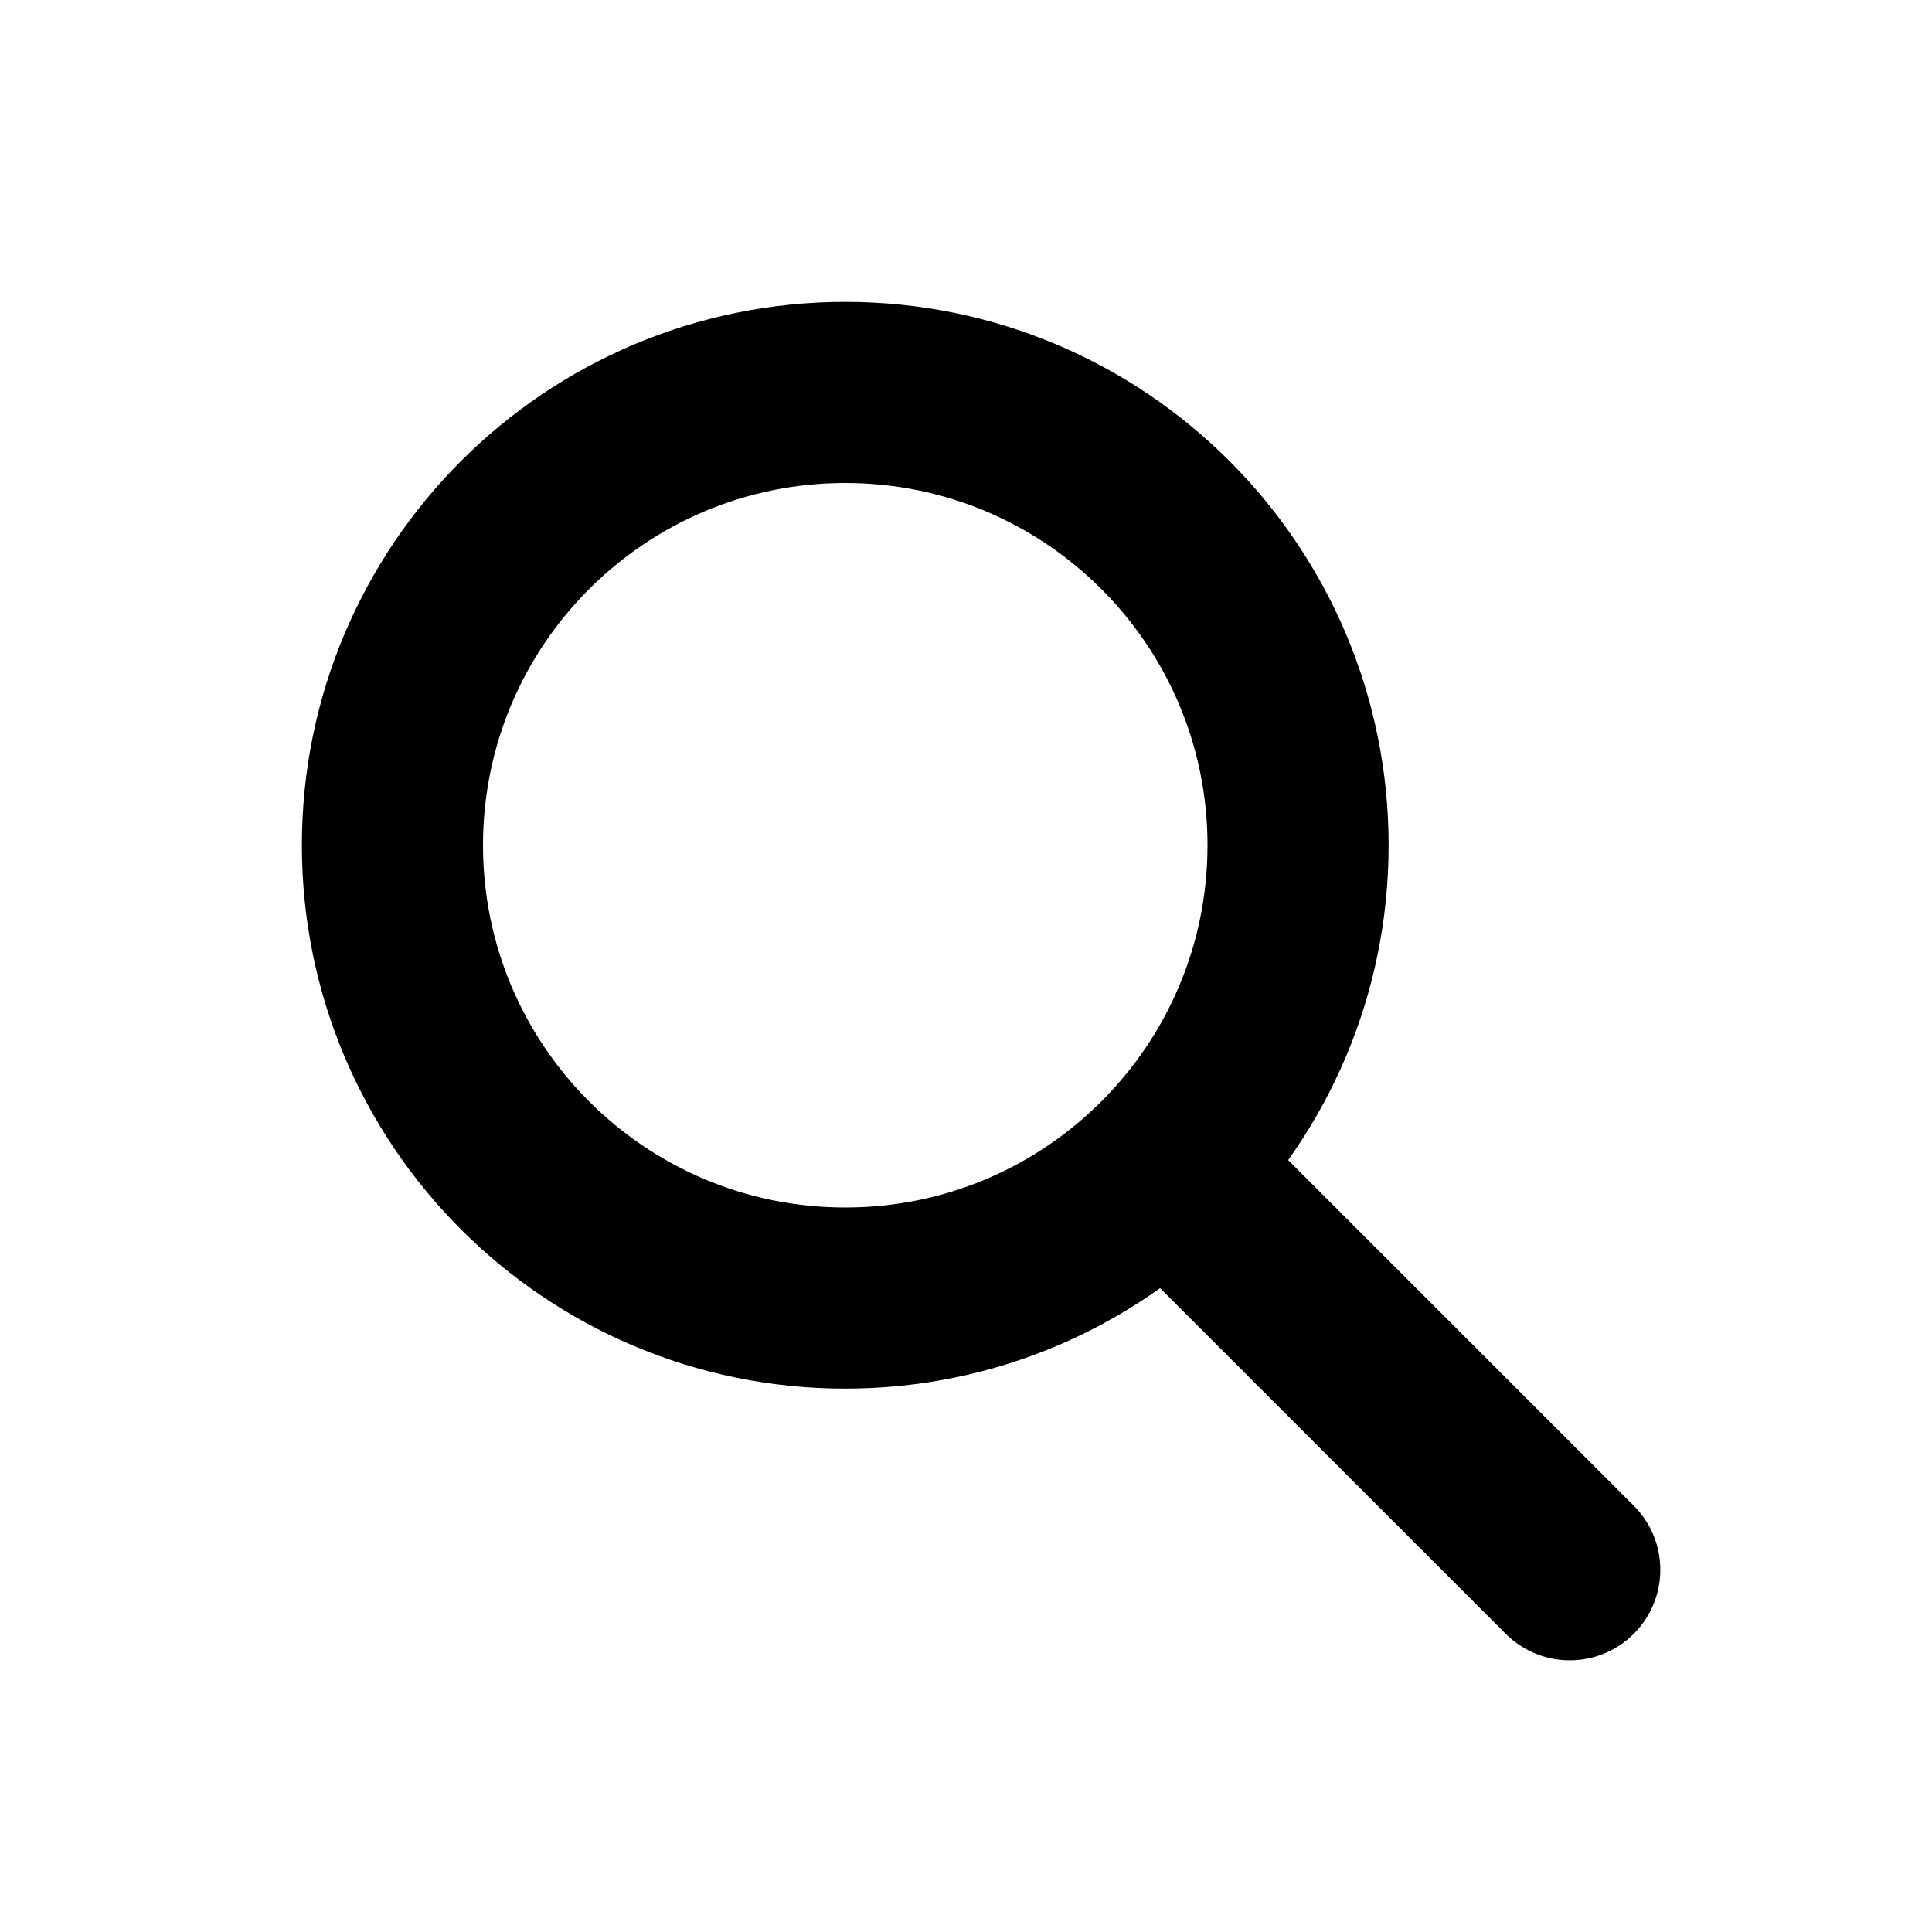
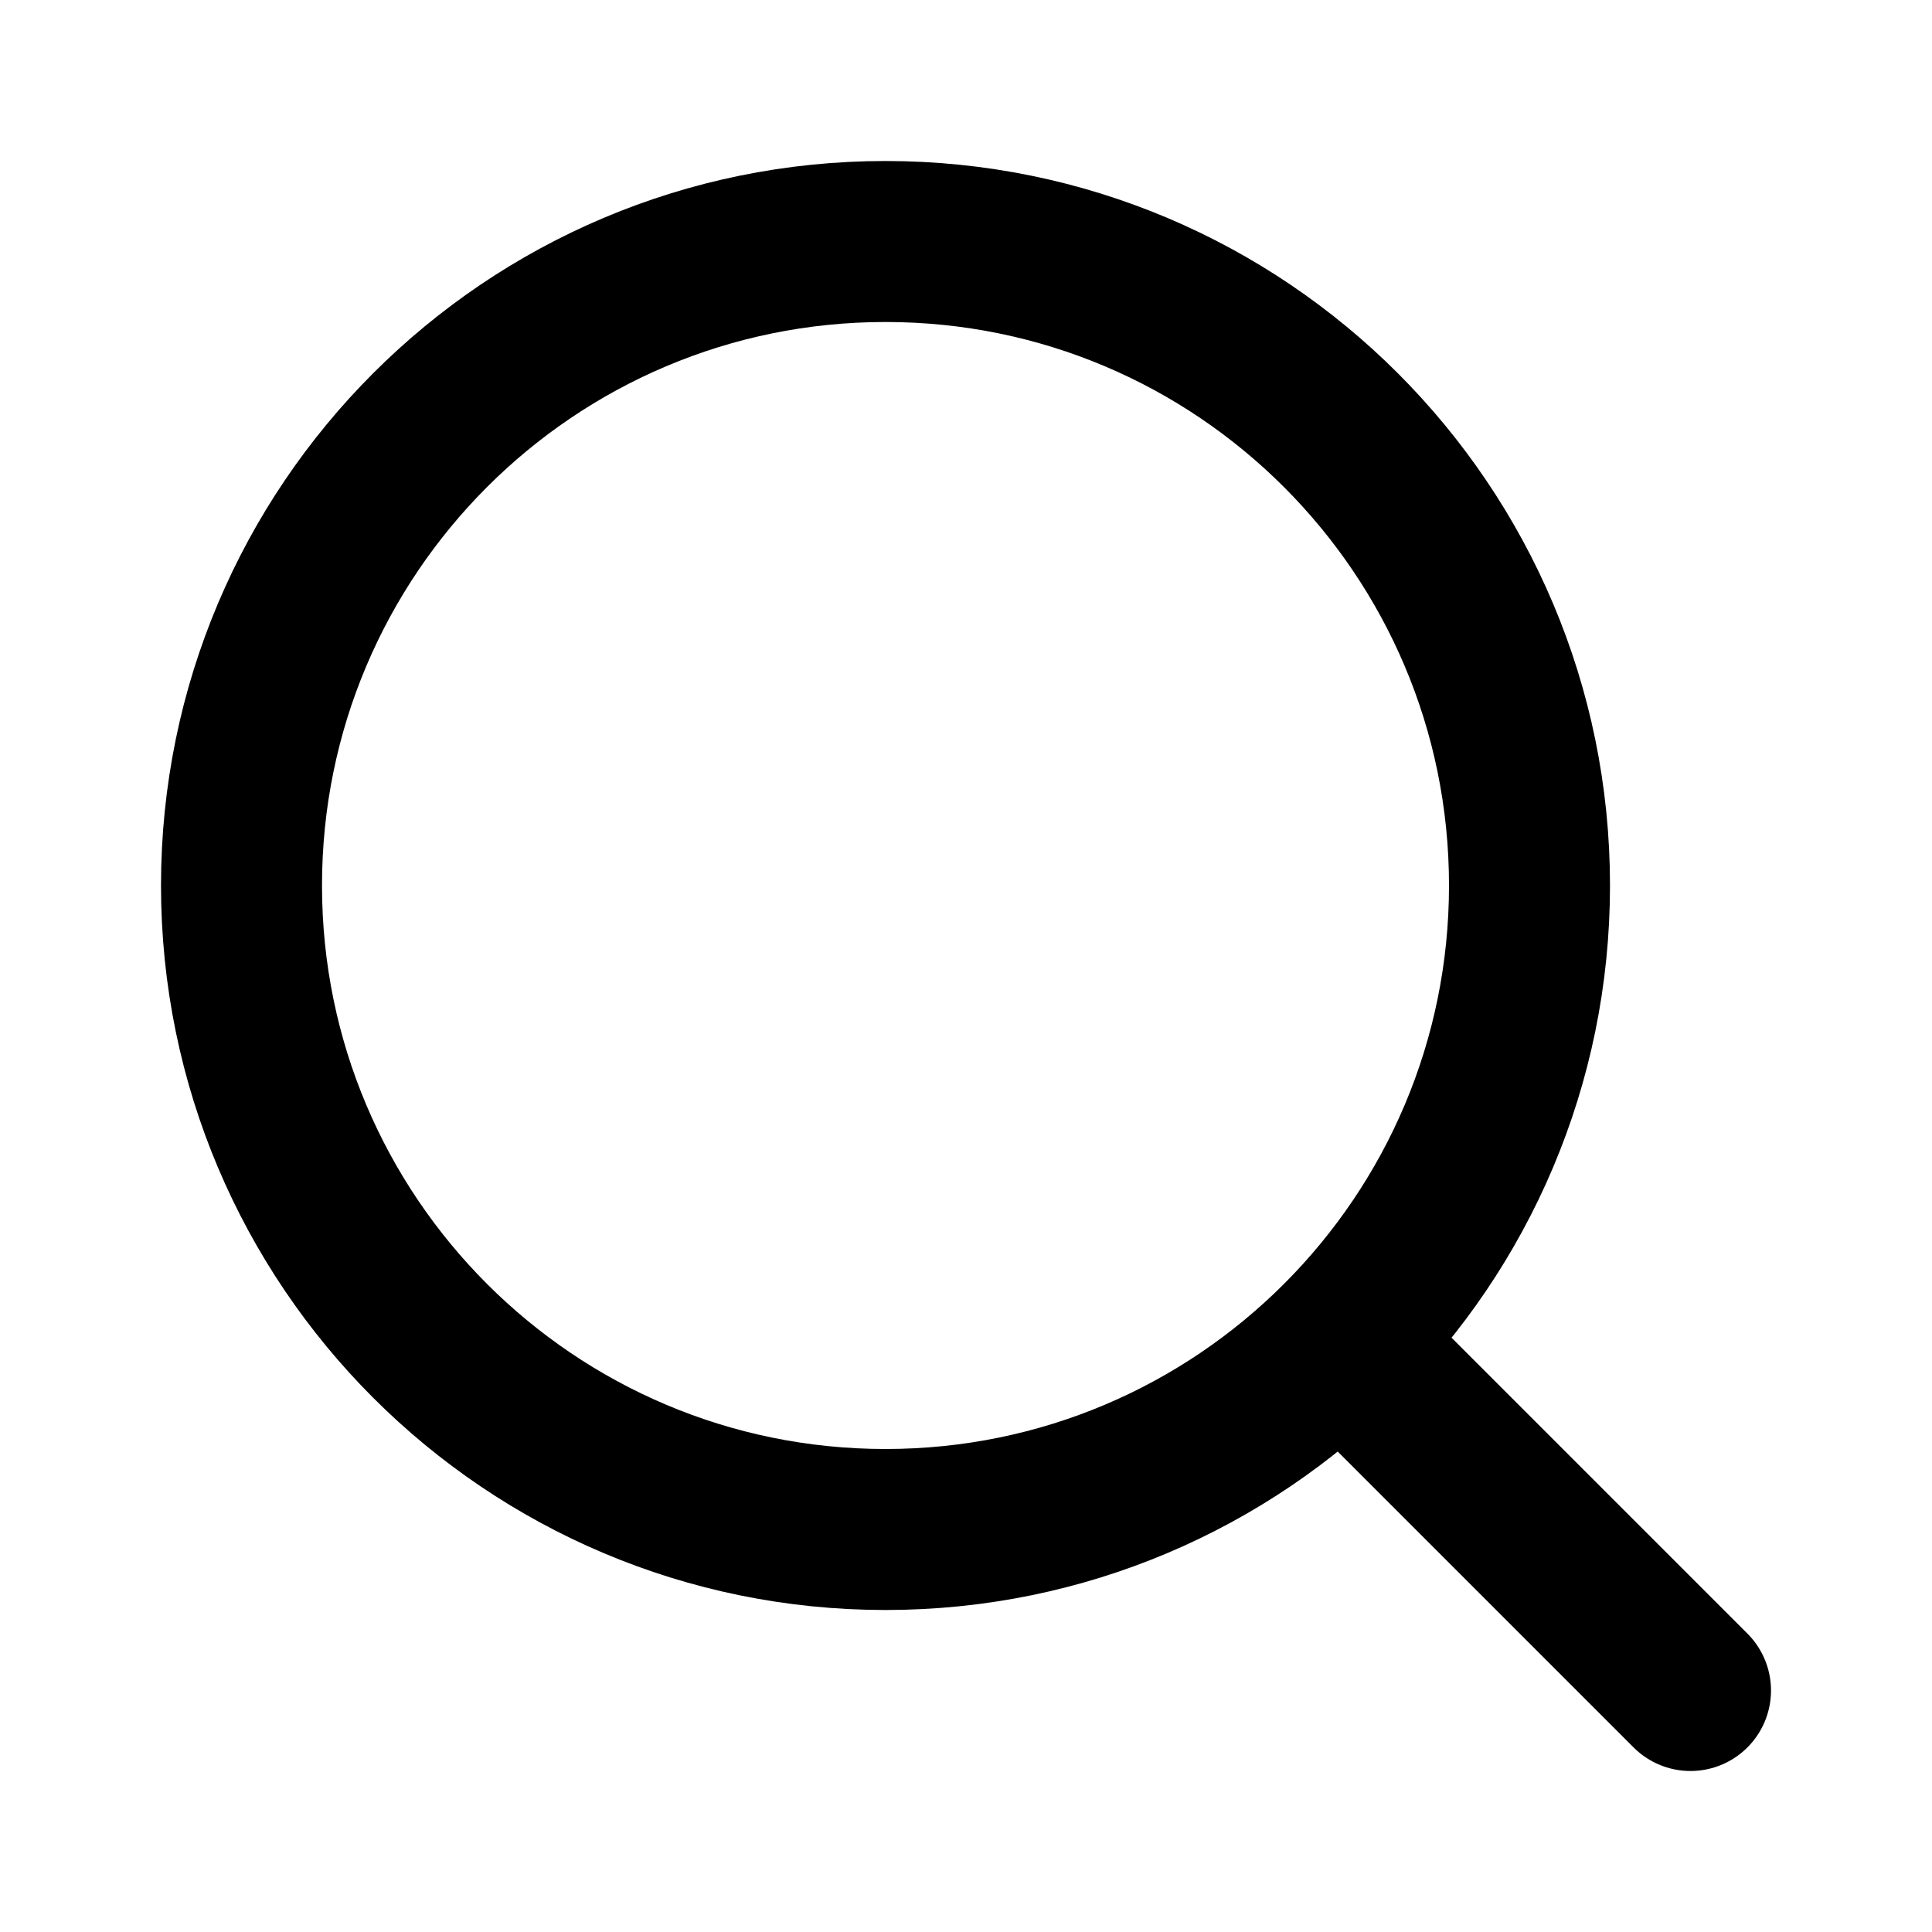
- <svg xmlns="http://www.w3.org/2000/svg" viewBox="0 0 16 16" fill="none">
-   <circle cx="7" cy="7" r="3.75" stroke="currentColor" stroke-width="1.5" />
-   <path d="M9.75 9.75L13 13" stroke="currentColor" stroke-width="1.5" stroke-linecap="round" />
+ <svg xmlns="http://www.w3.org/2000/svg" width="24" height="24" viewBox="0 0 24 24" fill="none" stroke="currentColor" stroke-width="2" stroke-linecap="round" stroke-linejoin="round">
+   <path d="m21 21-4.34-4.34" />
+   <circle cx="11" cy="11" r="8" />
</svg>
